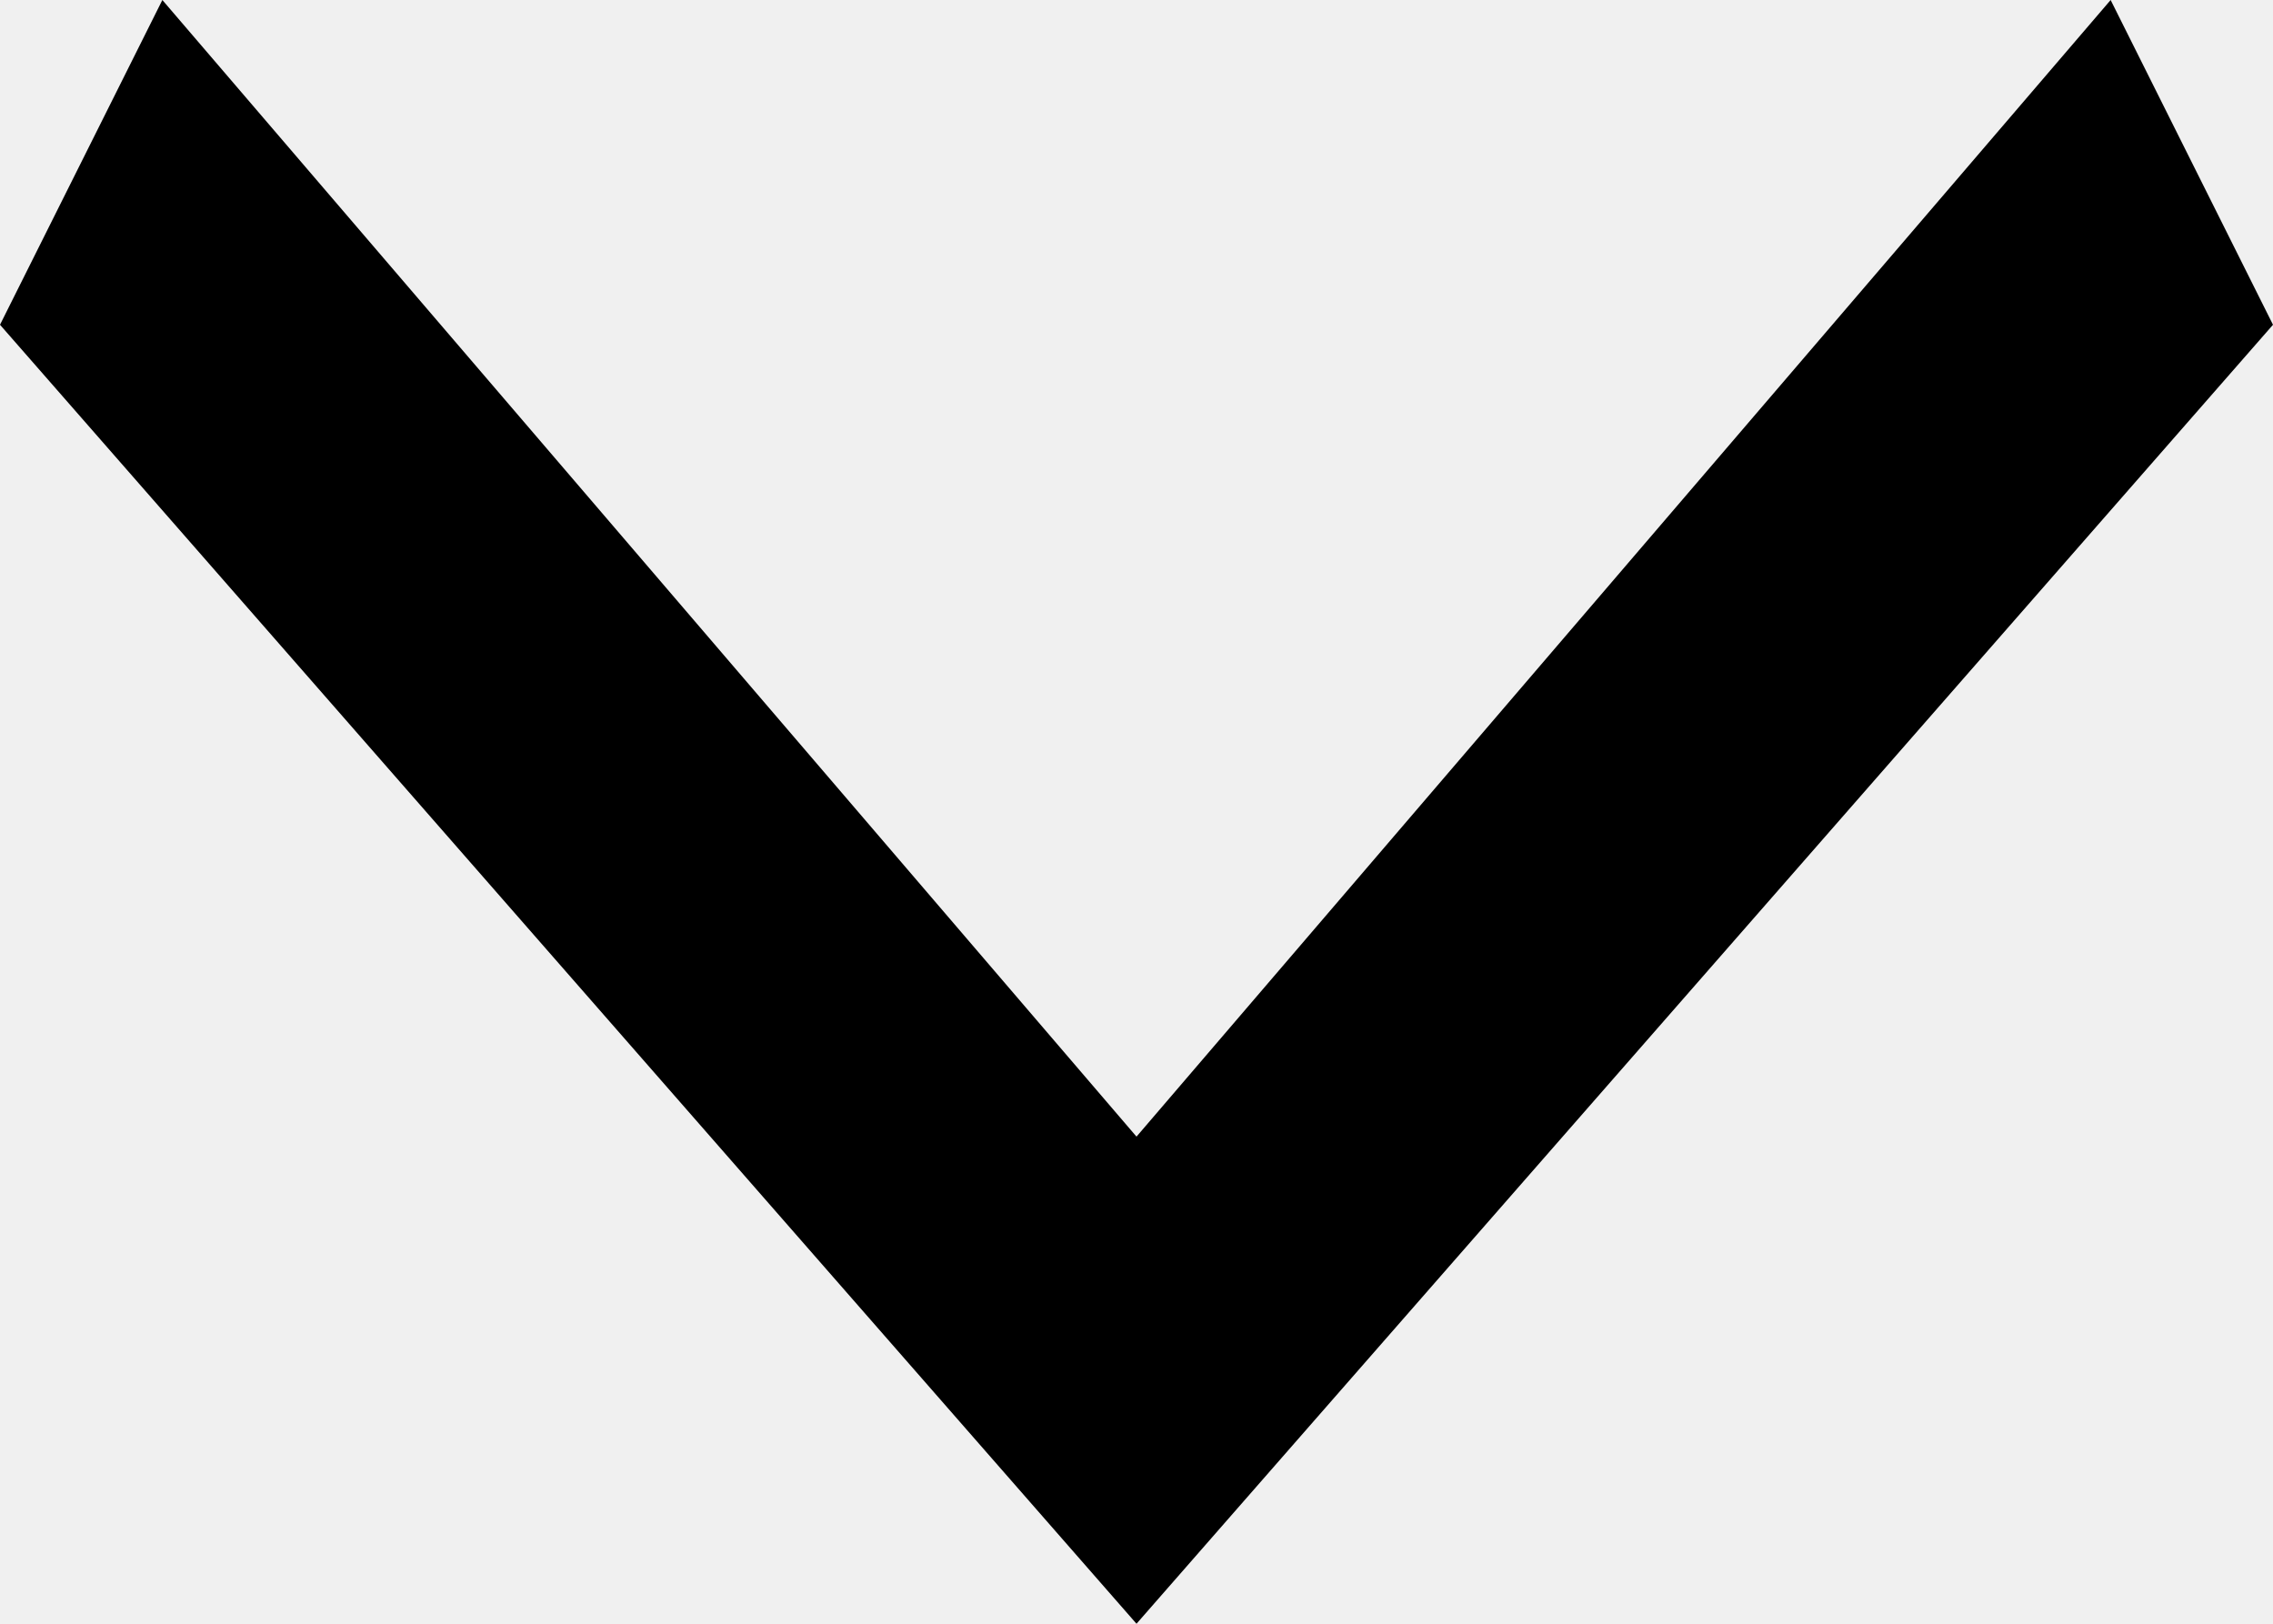
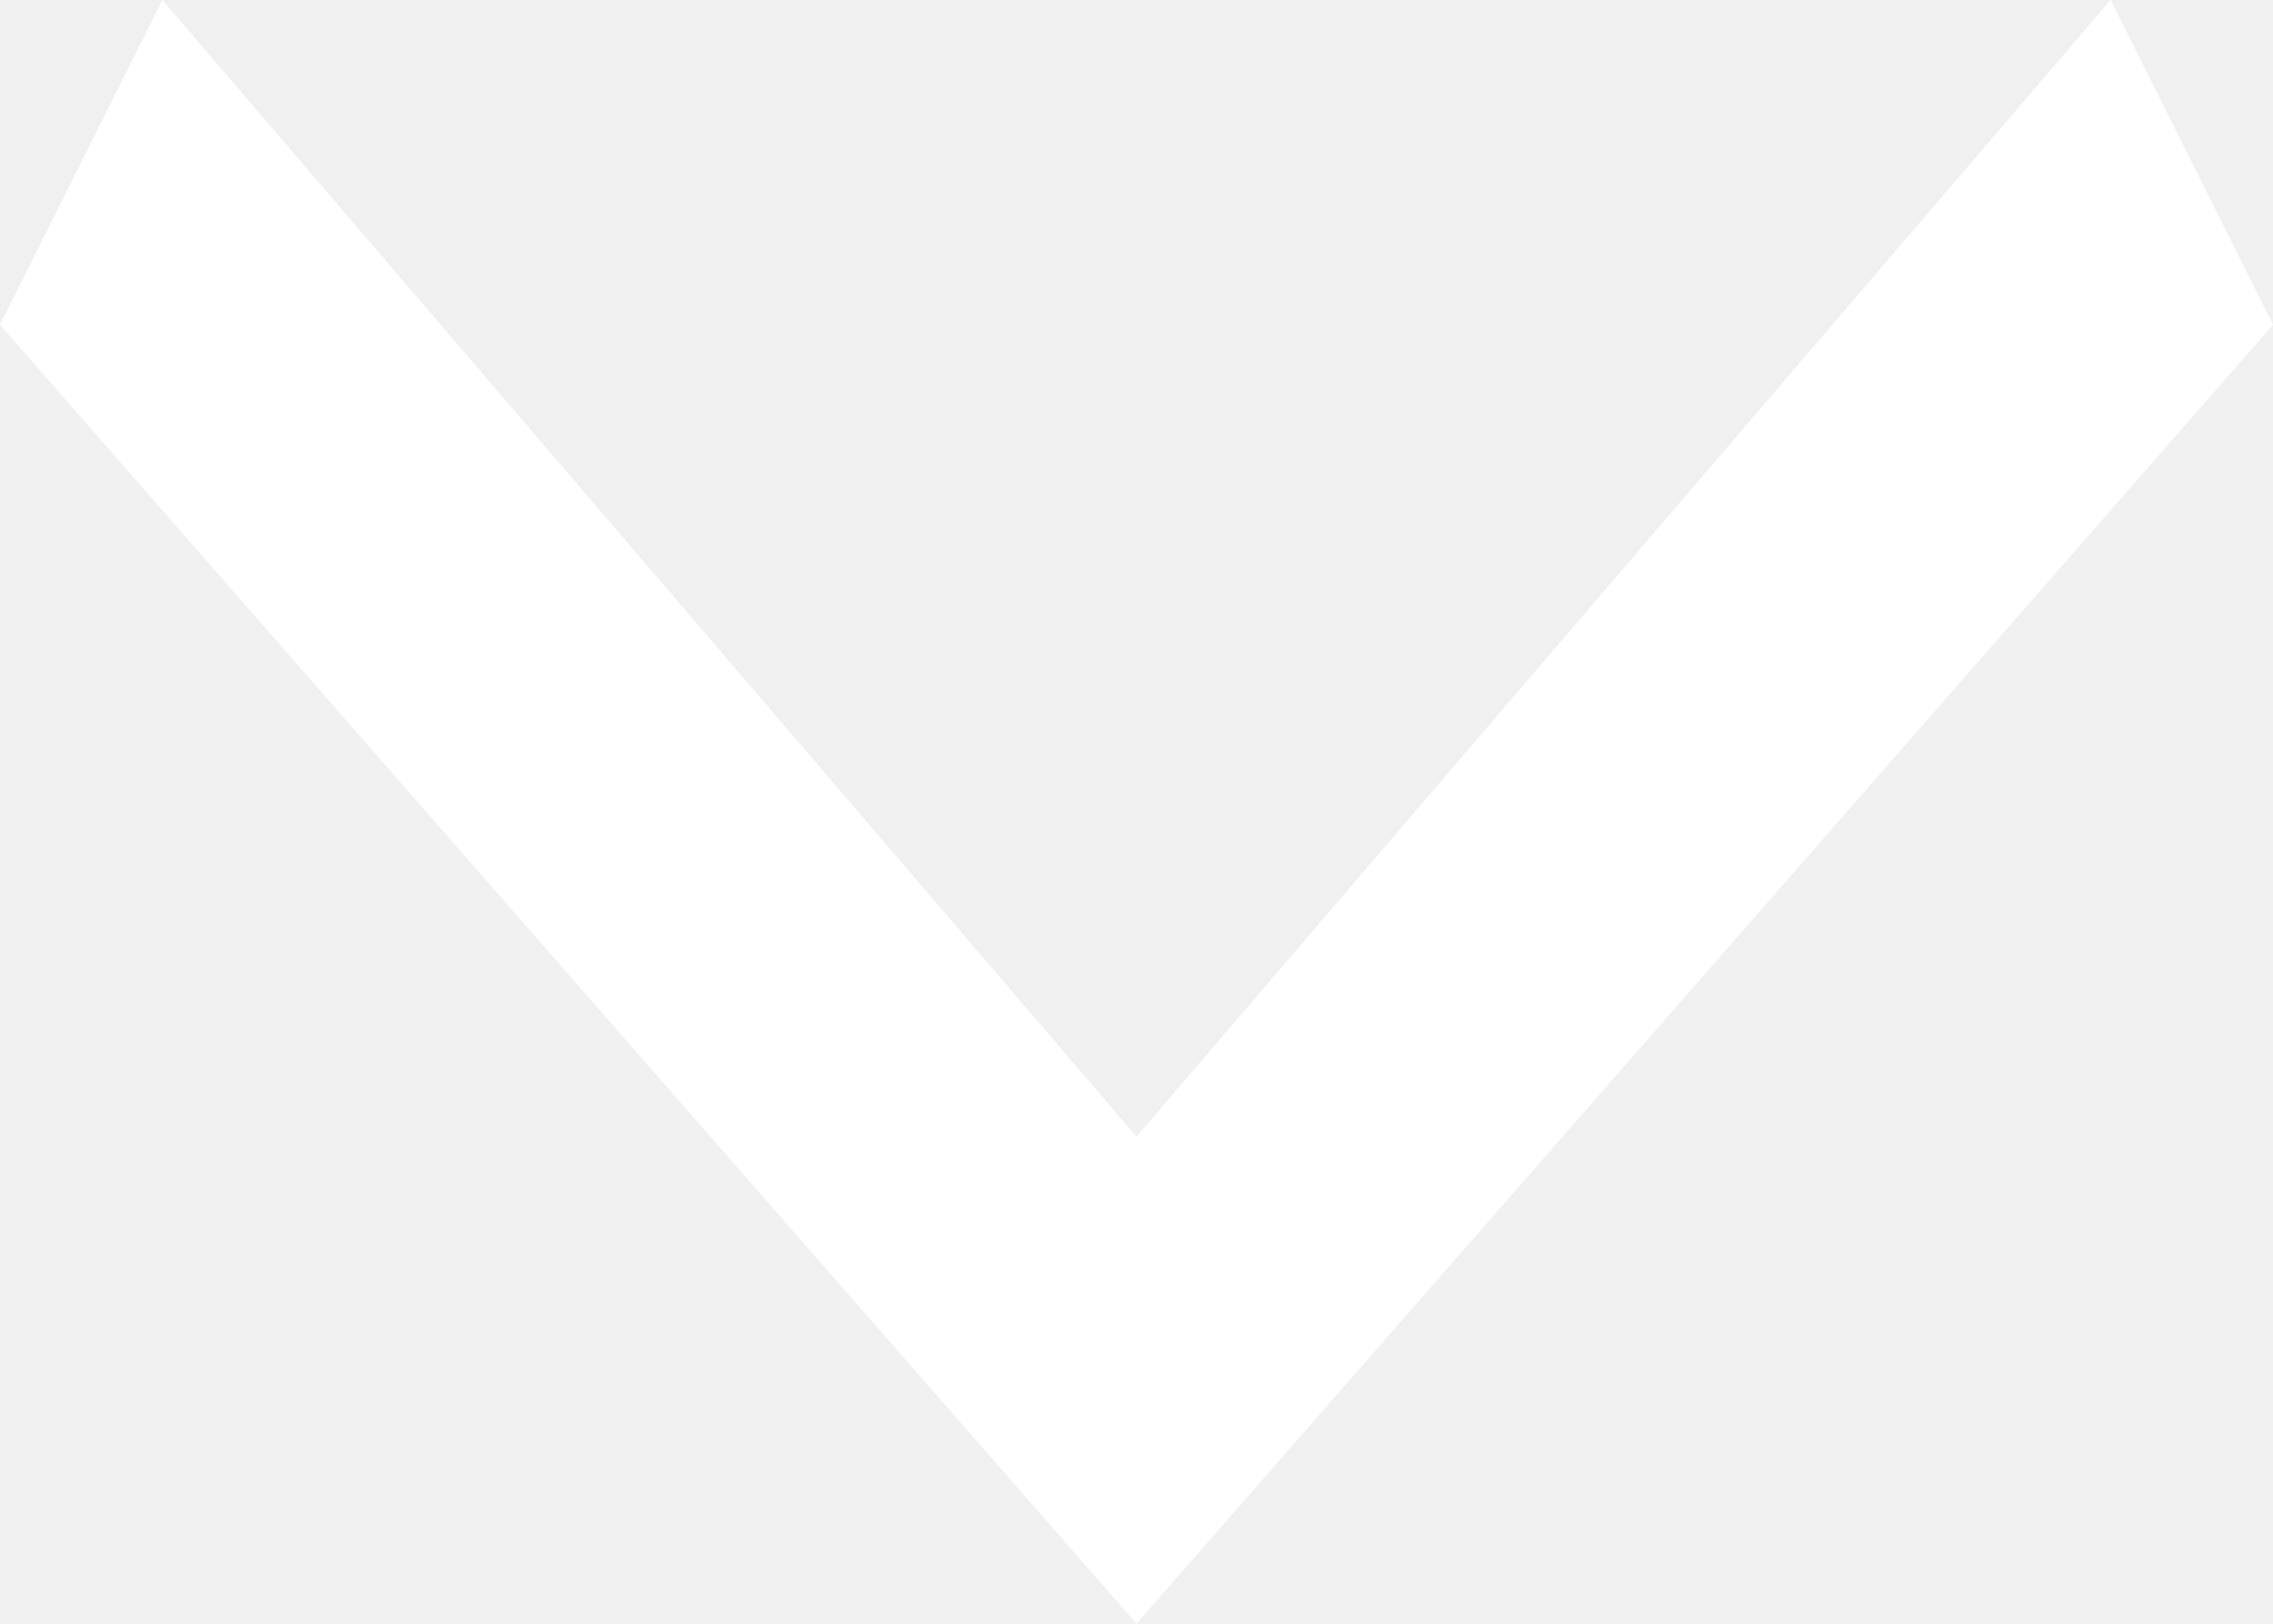
<svg xmlns="http://www.w3.org/2000/svg" preserveAspectRatio="xMidYMid" width="14" height="10" viewBox="0 0 14 10">
+   <defs>
+     <style>
+       .cls-1 {
+         fill: #fff;
+         fill-rule: evenodd;
+       }
+     </style>
+   </defs>
  <path d="M-0.000,2.000 L7.000,10.000 L14.000,2.000 L13.000,-0.000 L7.000,7.000 L1.000,-0.000 L-0.000,2.000 Z" class="cls-1" />
</svg>
